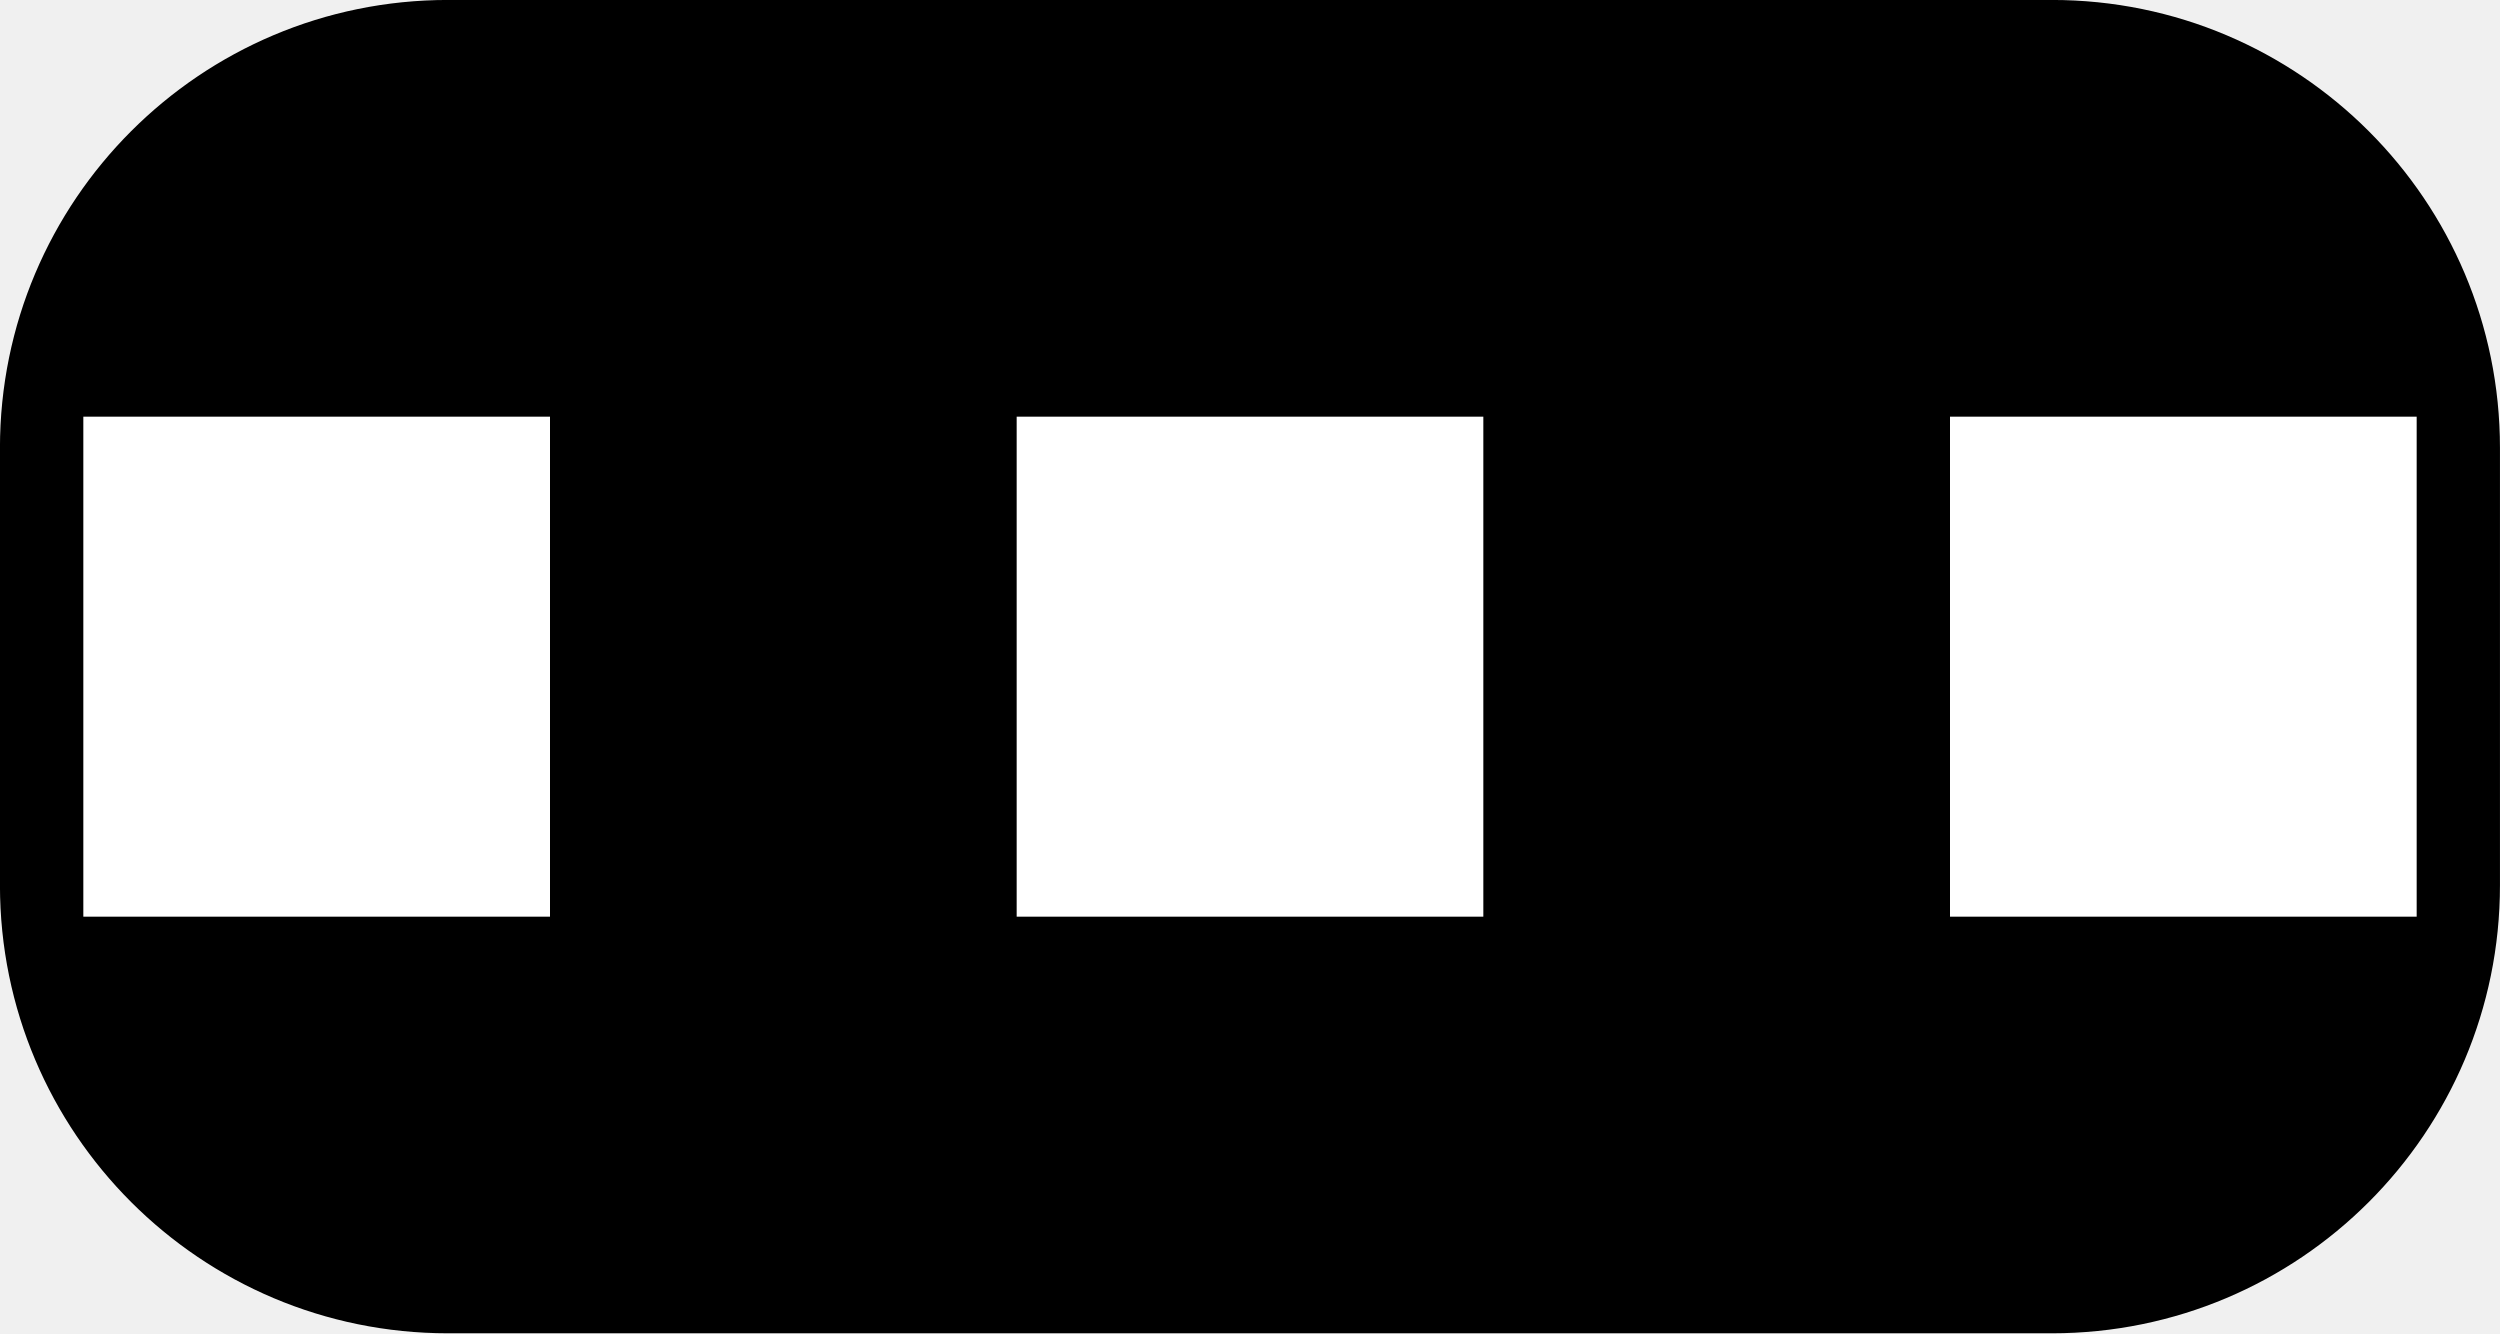
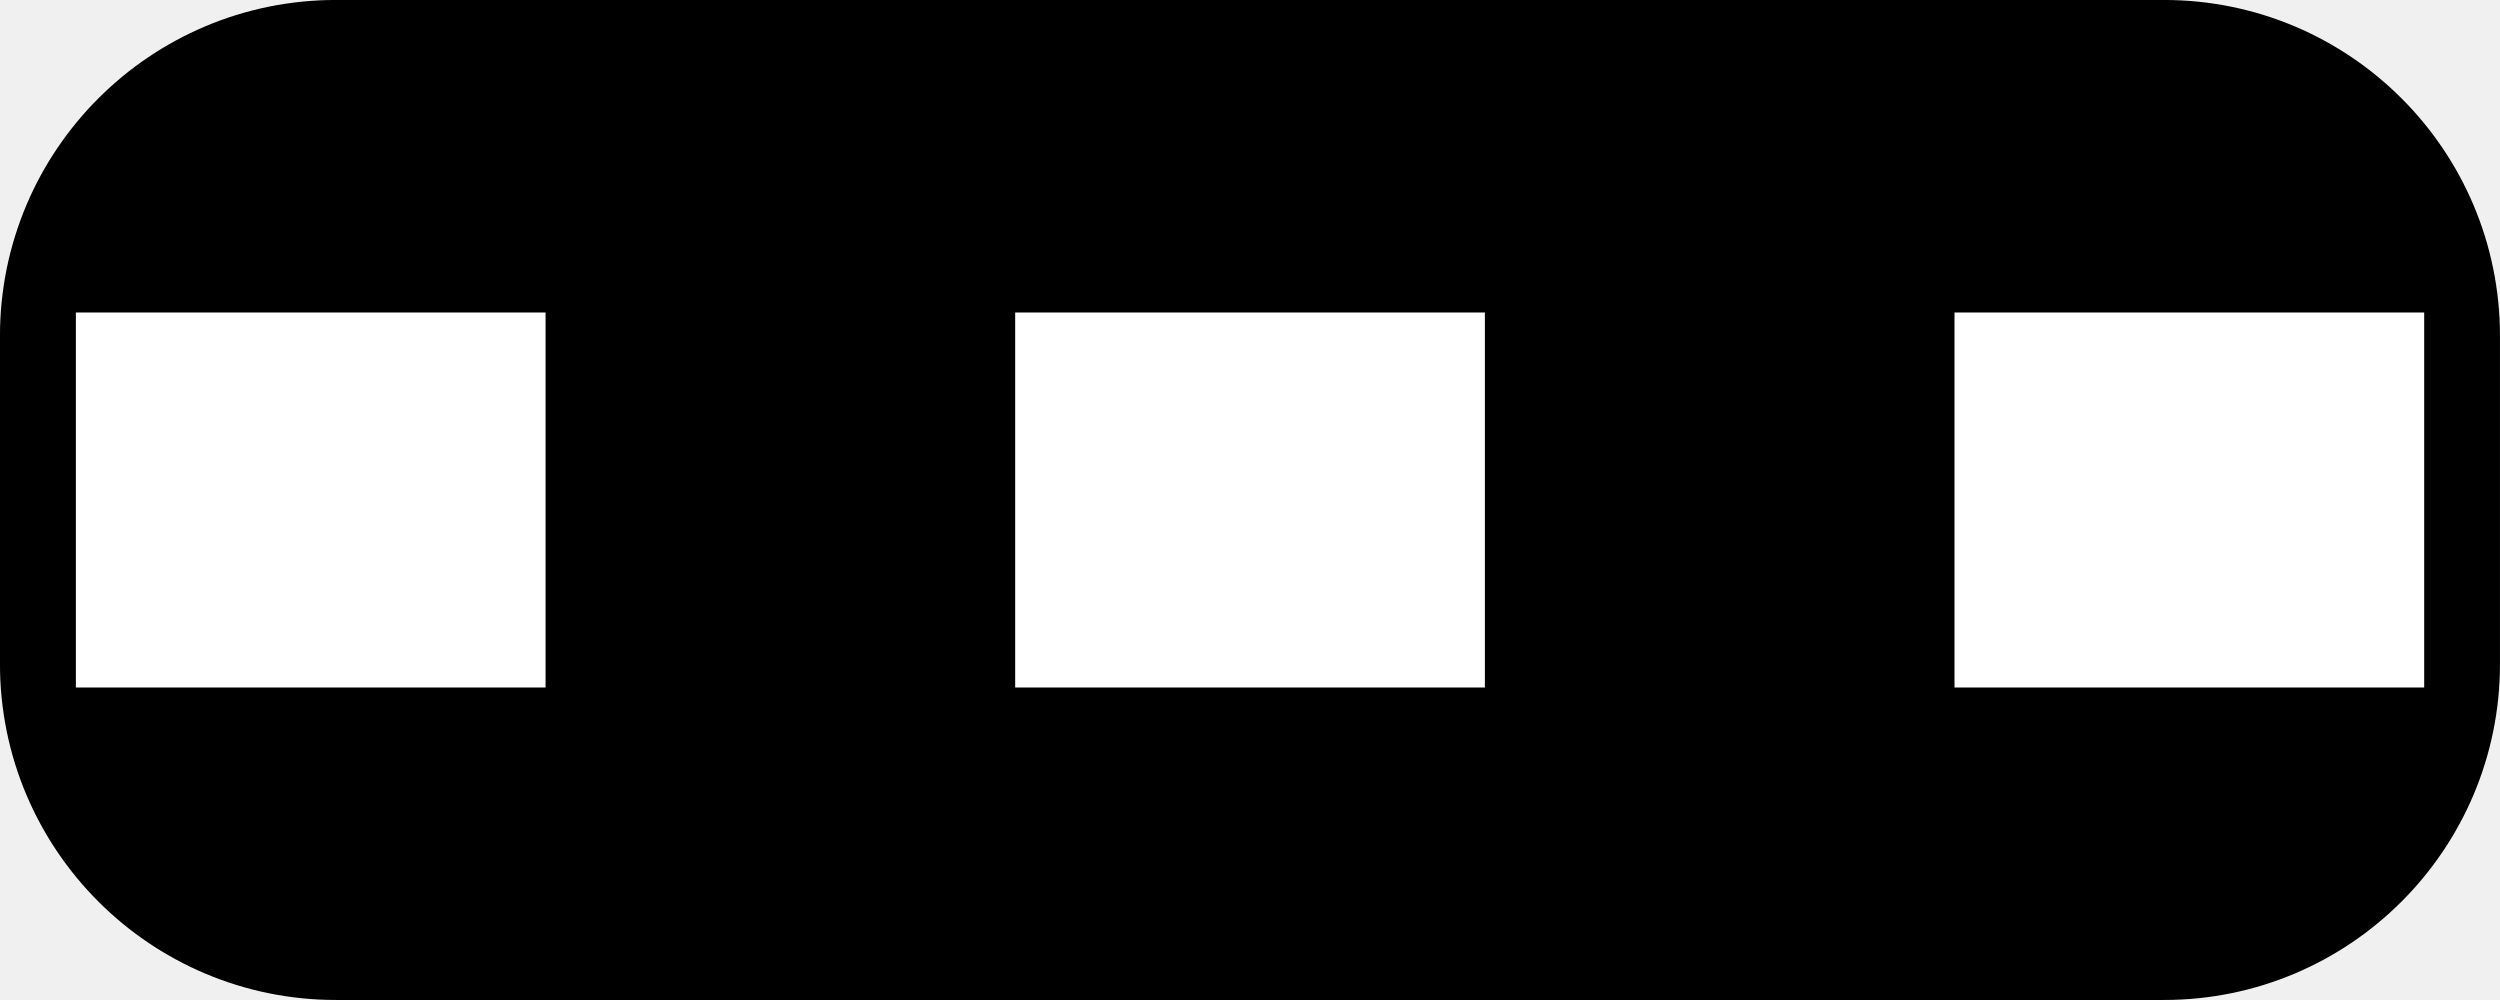
- <svg xmlns="http://www.w3.org/2000/svg" xmlns:xlink="http://www.w3.org/1999/xlink" width="30" height="16" id="svg2" version="1.1" style="display:inline">
+ <svg xmlns="http://www.w3.org/2000/svg" xmlns:xlink="http://www.w3.org/1999/xlink" width="40" height="16" id="svg2" version="1.1" style="display:inline">
  <defs id="defs4">
    <linearGradient id="linearGradient3638">
      <stop id="stop3640" offset="0" style="stop-color:#80a4c4;stop-opacity:1" />
      <stop style="stop-color:#ffffff;stop-opacity:1" offset="0.18" id="stop3642" />
      <stop id="stop3646" offset="0.499" style="stop-color:#ffffff;stop-opacity:1" />
      <stop id="stop3644" offset="1" style="stop-color:#80a4c4;stop-opacity:1" />
    </linearGradient>
    <linearGradient xlink:href="#linearGradient3638" id="linearGradient3636" gradientUnits="userSpaceOnUse" x1="50.003" y1="1012.422" x2="50.003" y2="1052.36" />
  </defs>
  <g id="layer1" transform="translate(0,-1036.362)" style="display:inline">
-     <rect style="fill:#000000;fill-opacity:1;stroke:#000000;stroke-width:0.751;stroke-miterlimit:4;stroke-opacity:1;stroke-dasharray:none" id="rect9640" width="29.249" height="15.249" x="0.375" y="1036.737" rx="5" ry="5" />
-     <rect style="fill:#ffffff;fill-opacity:1;stroke:none" id="rect4197" width="5.6" height="6" x="1" y="1041.362" />
-     <rect y="1041.362" x="12.2" height="6" width="5.6" id="rect4199" style="fill:#ffffff;fill-opacity:1;stroke:none" />
-     <rect style="fill:#ffffff;fill-opacity:1;stroke:none" id="rect4201" width="5.6" height="6" x="23.4" y="1041.362" />
+     <rect style="fill:#000000;fill-opacity:1;stroke:#000000;stroke-width:0.751;stroke-miterlimit:4;stroke-opacity:1;stroke-dasharray:none" id="rect9640" width="39.249" height="15.249" x="0.375" y="1036.737" rx="5" ry="5" />
+     <rect style="fill:#ffffff;fill-opacity:1;stroke:none" id="rect4197" width="7.515" height="6" x="1.214" y="1041.362" />
+     <rect y="1041.362" x="16.243" height="6" width="7.515" id="rect4199" style="fill:#ffffff;fill-opacity:1;stroke:none" />
+     <rect style="fill:#ffffff;fill-opacity:1;stroke:none" id="rect4201" width="7.515" height="6" x="31.272" y="1041.362" />
  </g>
</svg>
